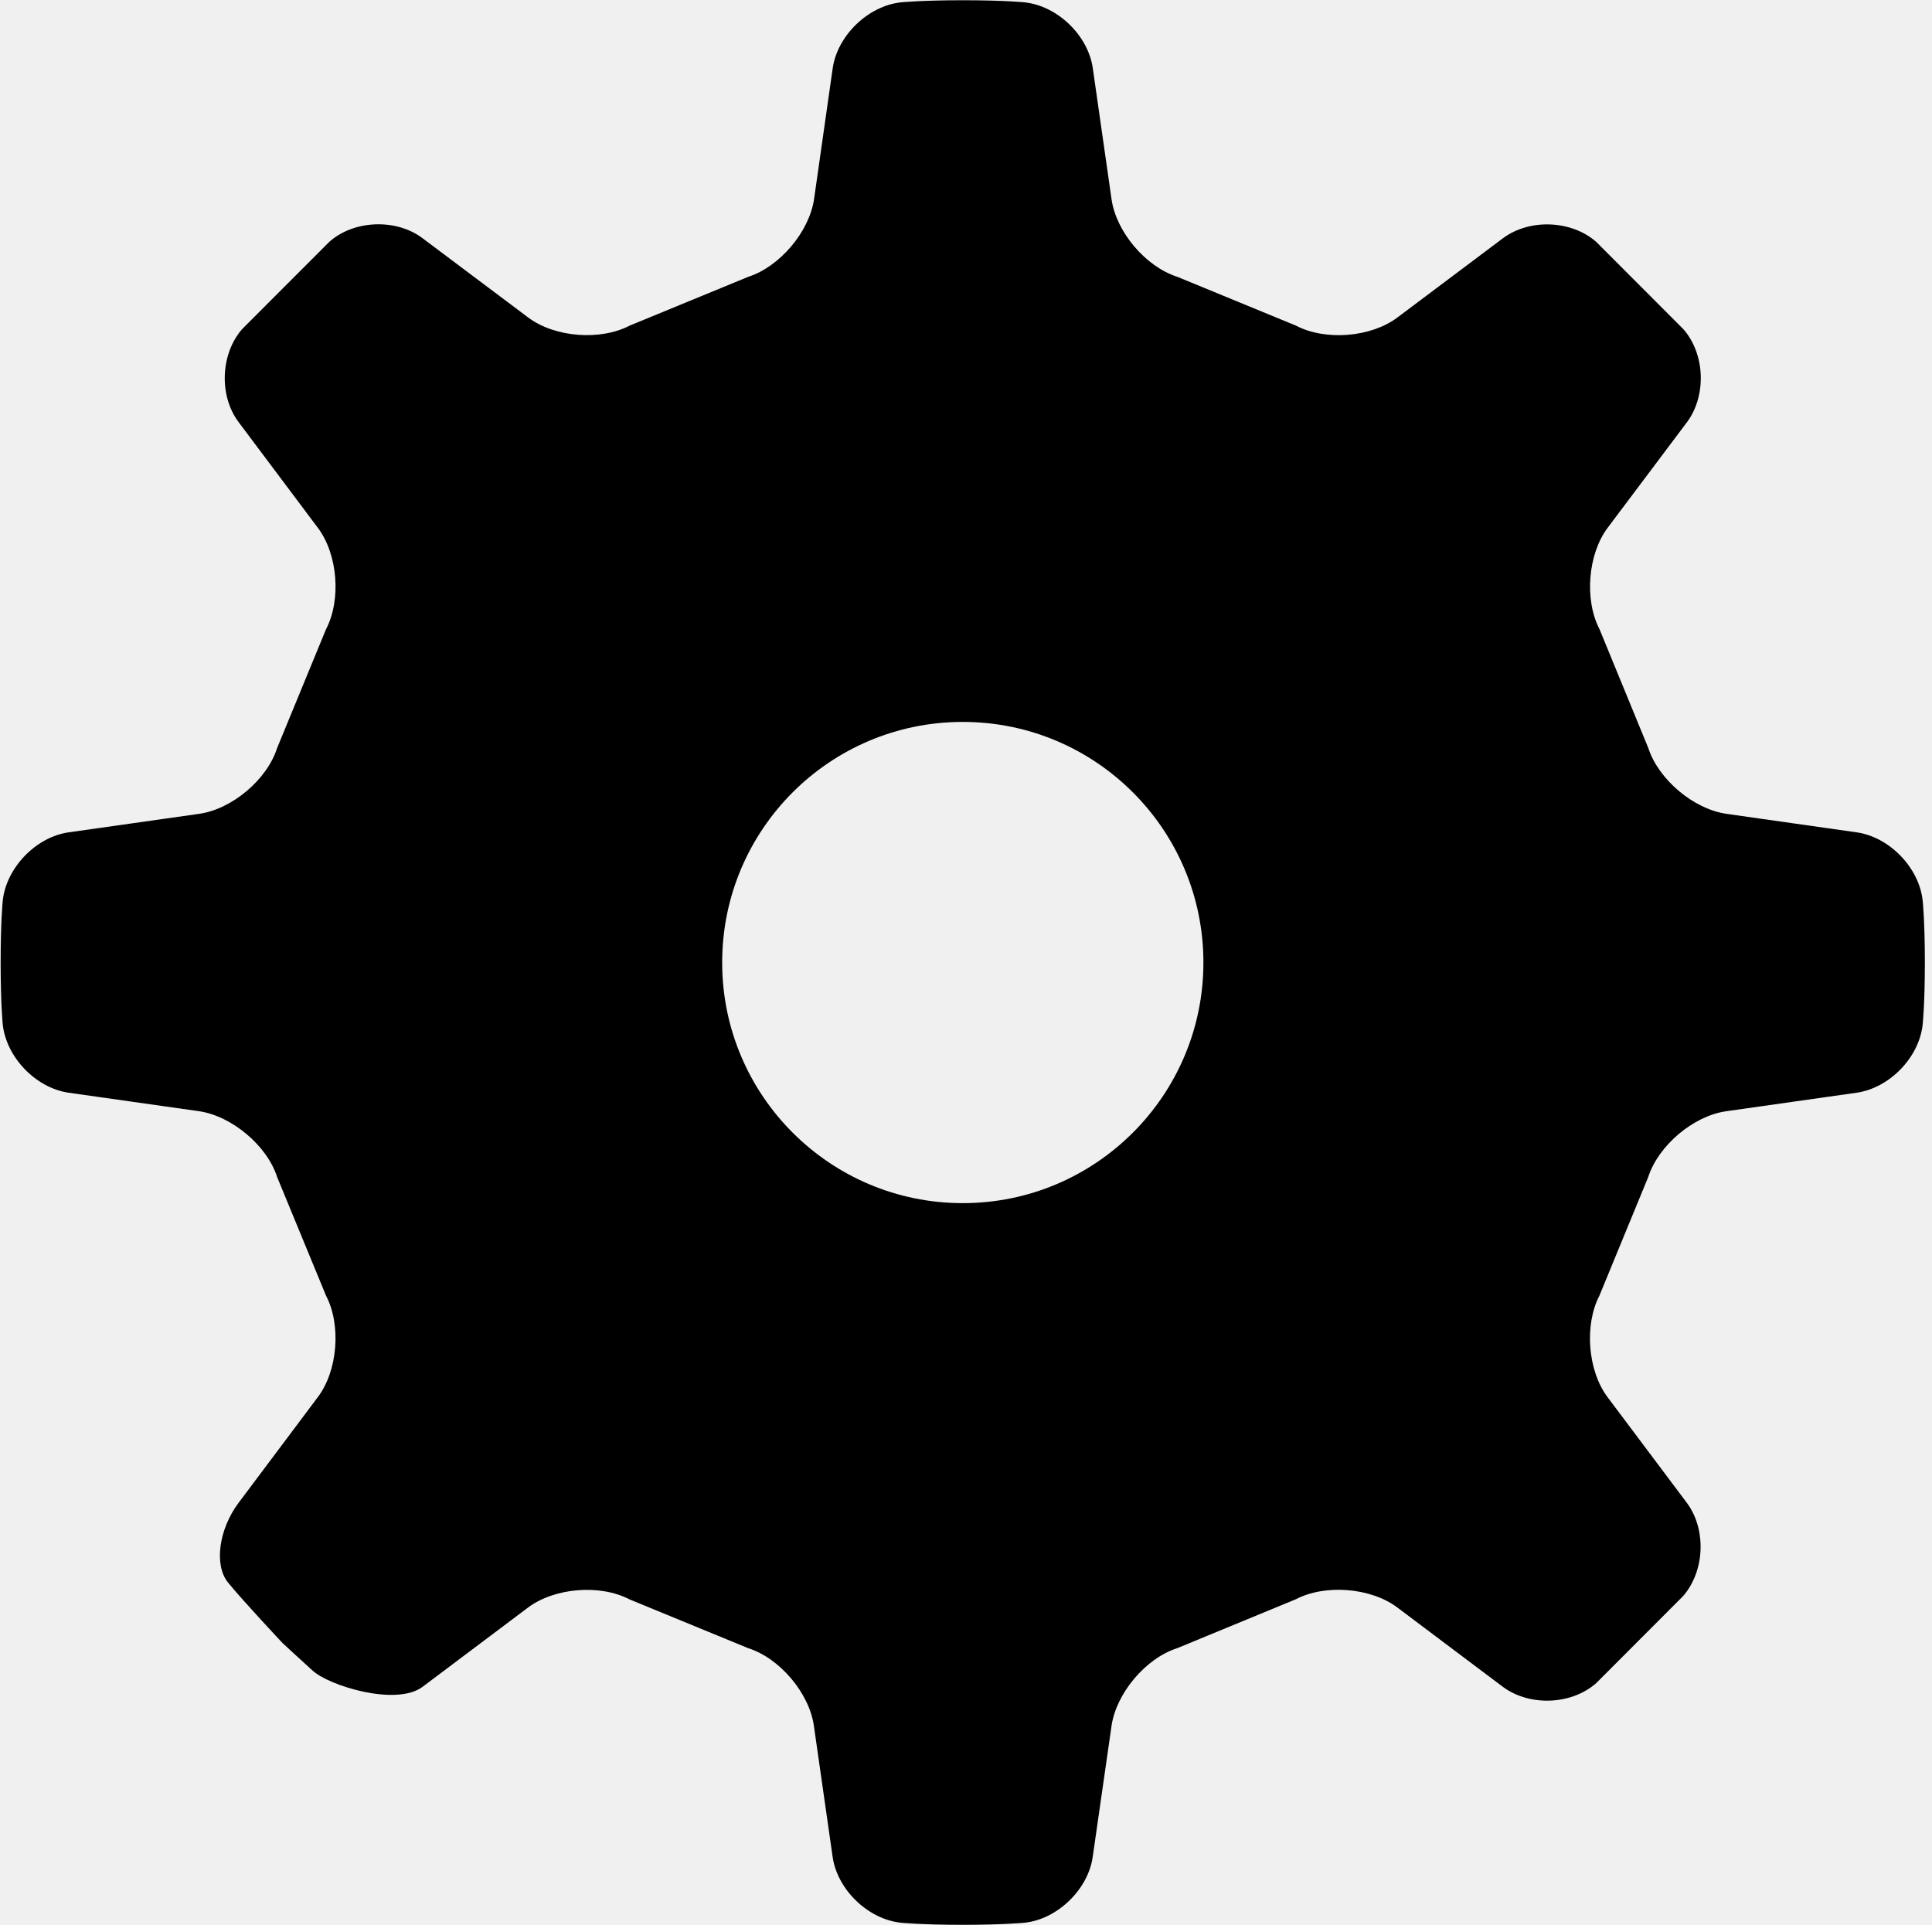
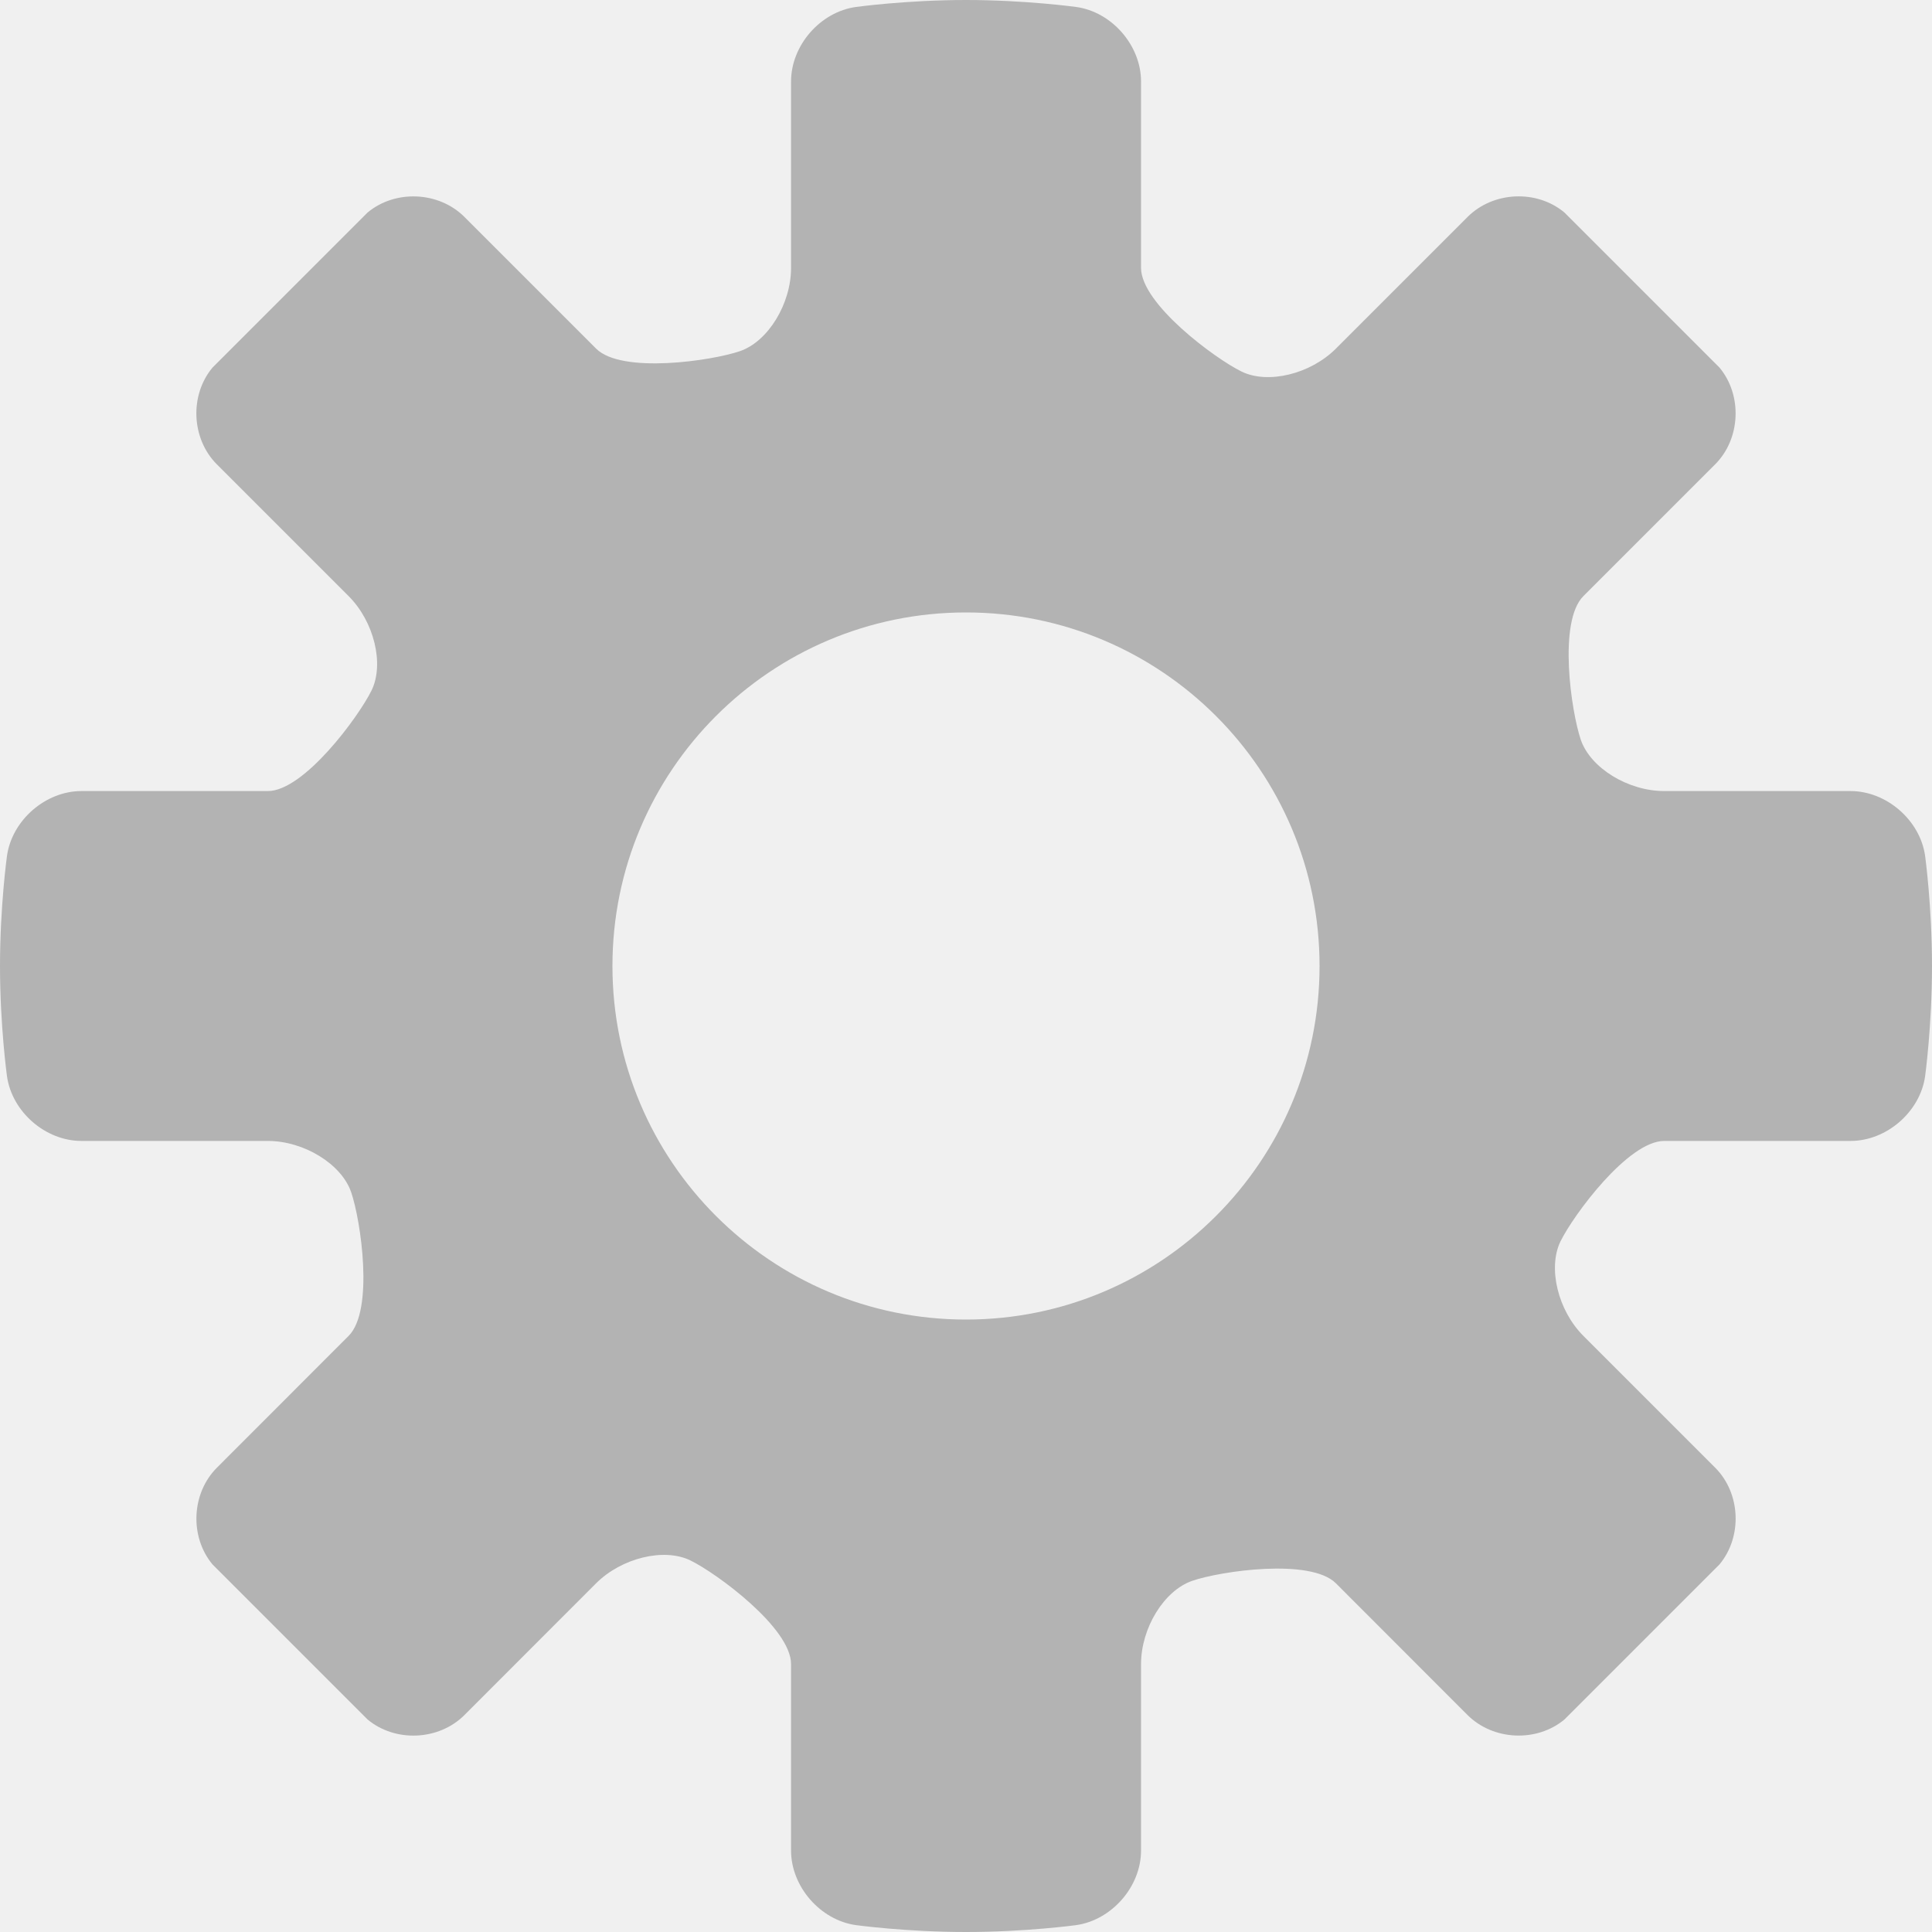
- <svg xmlns="http://www.w3.org/2000/svg" version="1.1" id="Layer_1" x="0px" y="0px" width="24.088px" height="24px" viewBox="0 0 24.088 24" enable-background="new 0 0 24.088 24" xml:space="preserve">
-   <path d="M21.525,10.147c-0.41-0.059-0.847-0.428-0.974-0.82l-0.608-1.481c-0.191-0.365-0.146-0.935,0.1-1.264l0.99-1.318  c0.246-0.33,0.227-0.854-0.047-1.162l-1.084-1.086c-0.31-0.272-0.832-0.293-1.164-0.045l-1.316,0.988  c-0.33,0.248-0.898,0.293-1.264,0.101l-1.48-0.609c-0.395-0.126-0.764-0.562-0.82-0.971l-0.233-1.629  c-0.058-0.409-0.44-0.778-0.851-0.822c0,0-0.254-0.026-0.77-0.026c-0.514,0-0.77,0.026-0.77,0.026  c-0.41,0.044-0.793,0.413-0.852,0.822L10.15,2.48c-0.059,0.409-0.428,0.845-0.82,0.971L7.85,4.06  C7.484,4.251,6.916,4.207,6.586,3.959L5.268,2.97c-0.33-0.248-0.854-0.228-1.162,0.045L3.021,4.101  C2.749,4.41,2.727,4.933,2.975,5.263l0.988,1.318c0.249,0.33,0.293,0.899,0.102,1.264l-0.61,1.482  c-0.125,0.393-0.562,0.762-0.972,0.82l-1.629,0.231c-0.408,0.059-0.776,0.442-0.82,0.853c0,0-0.026,0.255-0.026,0.77  c0,0.516,0.026,0.77,0.026,0.77c0.044,0.412,0.412,0.793,0.82,0.853l1.629,0.231c0.408,0.06,0.847,0.429,0.972,0.82l0.61,1.48  c0.191,0.365,0.146,0.936-0.102,1.264l-0.988,1.318c-0.248,0.33-0.308,0.779-0.132,0.994c0.175,0.217,0.677,0.752,0.679,0.754  c0,0.002,0.17,0.156,0.375,0.344c0.203,0.188,1.041,0.449,1.371,0.203l1.317-0.99c0.33-0.246,0.897-0.293,1.265-0.1l1.479,0.608  c0.394,0.125,0.763,0.562,0.819,0.972l0.233,1.629c0.058,0.408,0.44,0.779,0.853,0.822c0,0,0.254,0.026,0.769,0.026  s0.771-0.026,0.771-0.026c0.408-0.043,0.793-0.414,0.85-0.822l0.234-1.629c0.057-0.408,0.426-0.847,0.819-0.972l1.479-0.61  c0.365-0.191,0.935-0.146,1.265,0.102l1.317,0.99c0.332,0.246,0.854,0.227,1.164-0.047l1.082-1.084  c0.273-0.312,0.293-0.834,0.047-1.164l-0.989-1.318c-0.246-0.328-0.291-0.898-0.101-1.264l0.609-1.48  c0.127-0.393,0.562-0.762,0.973-0.82l1.627-0.231c0.41-0.06,0.779-0.44,0.822-0.853c0,0,0.027-0.254,0.027-0.77  c0-0.515-0.027-0.77-0.027-0.77c-0.043-0.41-0.412-0.794-0.822-0.853L21.525,10.147z M12.004,15.001c-1.657,0-3-1.344-3-3  c0-1.657,1.343-3,3-3s3,1.344,3,3S13.66,15.001,12.004,15.001z" />
+ <svg xmlns="http://www.w3.org/2000/svg" xmlns:xlink="http://www.w3.org/1999/xlink" width="20px" height="20px" viewBox="0 0 20 20" version="1.1">
+   <defs>
+     <polygon id="path-1" points="20 10 20 20 0 20 0 10 0 0 20 0" />
+   </defs>
+   <g id="MetaMascara-v2" stroke="none" stroke-width="1" fill="none" fill-rule="evenodd">
+     <g id="account-dropdown-top-bar-IXD" transform="translate(-25, -826)">
+       <g id="Group-6" transform="translate(4, 646)">
+         <g id="settings" transform="translate(21, 180)">
+           <mask id="mask-2" fill="white">
+             <use xlink:href="#path-1" />
+           </mask>
+           <g id="Clip-2" />
+           <path d="M10,13.66 C7.979,13.66 6.34,12.021 6.34,10 C6.34,7.978 7.979,6.34 10,6.34 C12.021,6.34 13.66,7.978 13.66,10 C13.66,12.021 12.021,13.66 10,13.66 L10,13.66 Z M19.157,11.811 C19.53,11.811 19.878,11.509 19.929,11.139 C19.929,11.139 20,10.618 20,10 C20,9.382 19.929,8.862 19.929,8.862 C19.878,8.492 19.53,8.189 19.157,8.189 L17.228,8.189 C16.854,8.189 16.466,7.951 16.365,7.66 C16.265,7.368 16.127,6.435 16.391,6.171 L17.755,4.807 C18.019,4.543 18.039,4.092 17.8,3.805 L16.195,2.2 C15.908,1.96 15.458,1.981 15.193,2.245 L13.829,3.609 C13.565,3.873 13.125,3.98 12.852,3.846 C12.578,3.712 11.812,3.146 11.812,2.773 L11.812,0.843 C11.812,0.47 11.509,0.122 11.139,0.072 C11.139,0.072 10.619,0 10,0 C9.382,0 8.862,0.072 8.862,0.072 C8.492,0.122 8.189,0.47 8.189,0.843 L8.189,2.773 C8.189,3.146 7.951,3.535 7.66,3.635 C7.369,3.735 6.435,3.873 6.171,3.609 L4.807,2.245 C4.542,1.981 4.092,1.961 3.805,2.2 L2.2,3.805 C1.96,4.092 1.981,4.543 2.245,4.807 L3.609,6.171 C3.873,6.435 3.98,6.875 3.846,7.148 C3.711,7.422 3.146,8.189 2.773,8.189 L0.843,8.189 C0.47,8.189 0.123,8.492 0.072,8.862 C0.072,8.862 0,9.382 0,10 C0,10.618 0.072,11.139 0.072,11.139 C0.123,11.509 0.47,11.811 0.843,11.811 L2.773,11.811 C3.146,11.811 3.535,12.05 3.635,12.341 C3.735,12.632 3.874,13.564 3.609,13.829 L2.246,15.193 C1.981,15.457 1.961,15.908 2.2,16.195 L3.805,17.8 C4.092,18.039 4.542,18.019 4.807,17.755 L6.171,16.39 C6.435,16.127 6.875,16.02 7.148,16.154 C7.422,16.288 8.189,16.853 8.189,17.227 L8.189,19.157 C8.189,19.53 8.492,19.878 8.862,19.929 C8.862,19.929 9.382,20 10,20 C10.619,20 11.139,19.929 11.139,19.929 C11.509,19.877 11.812,19.53 11.812,19.157 L11.812,17.227 C11.812,16.853 12.05,16.466 12.341,16.365 C12.632,16.264 13.565,16.127 13.829,16.39 L15.193,17.755 C15.458,18.018 15.908,18.039 16.195,17.8 L17.8,16.195 C18.039,15.908 18.02,15.458 17.755,15.193 L16.391,13.829 C16.127,13.565 16.021,13.125 16.154,12.851 C16.288,12.578 16.854,11.811 17.228,11.811 L19.157,11.811 Z" id="Fill-1" fill="#B3B3B3" mask="url(#mask-2)" />
+         </g>
+       </g>
+     </g>
+   </g>
</svg>
